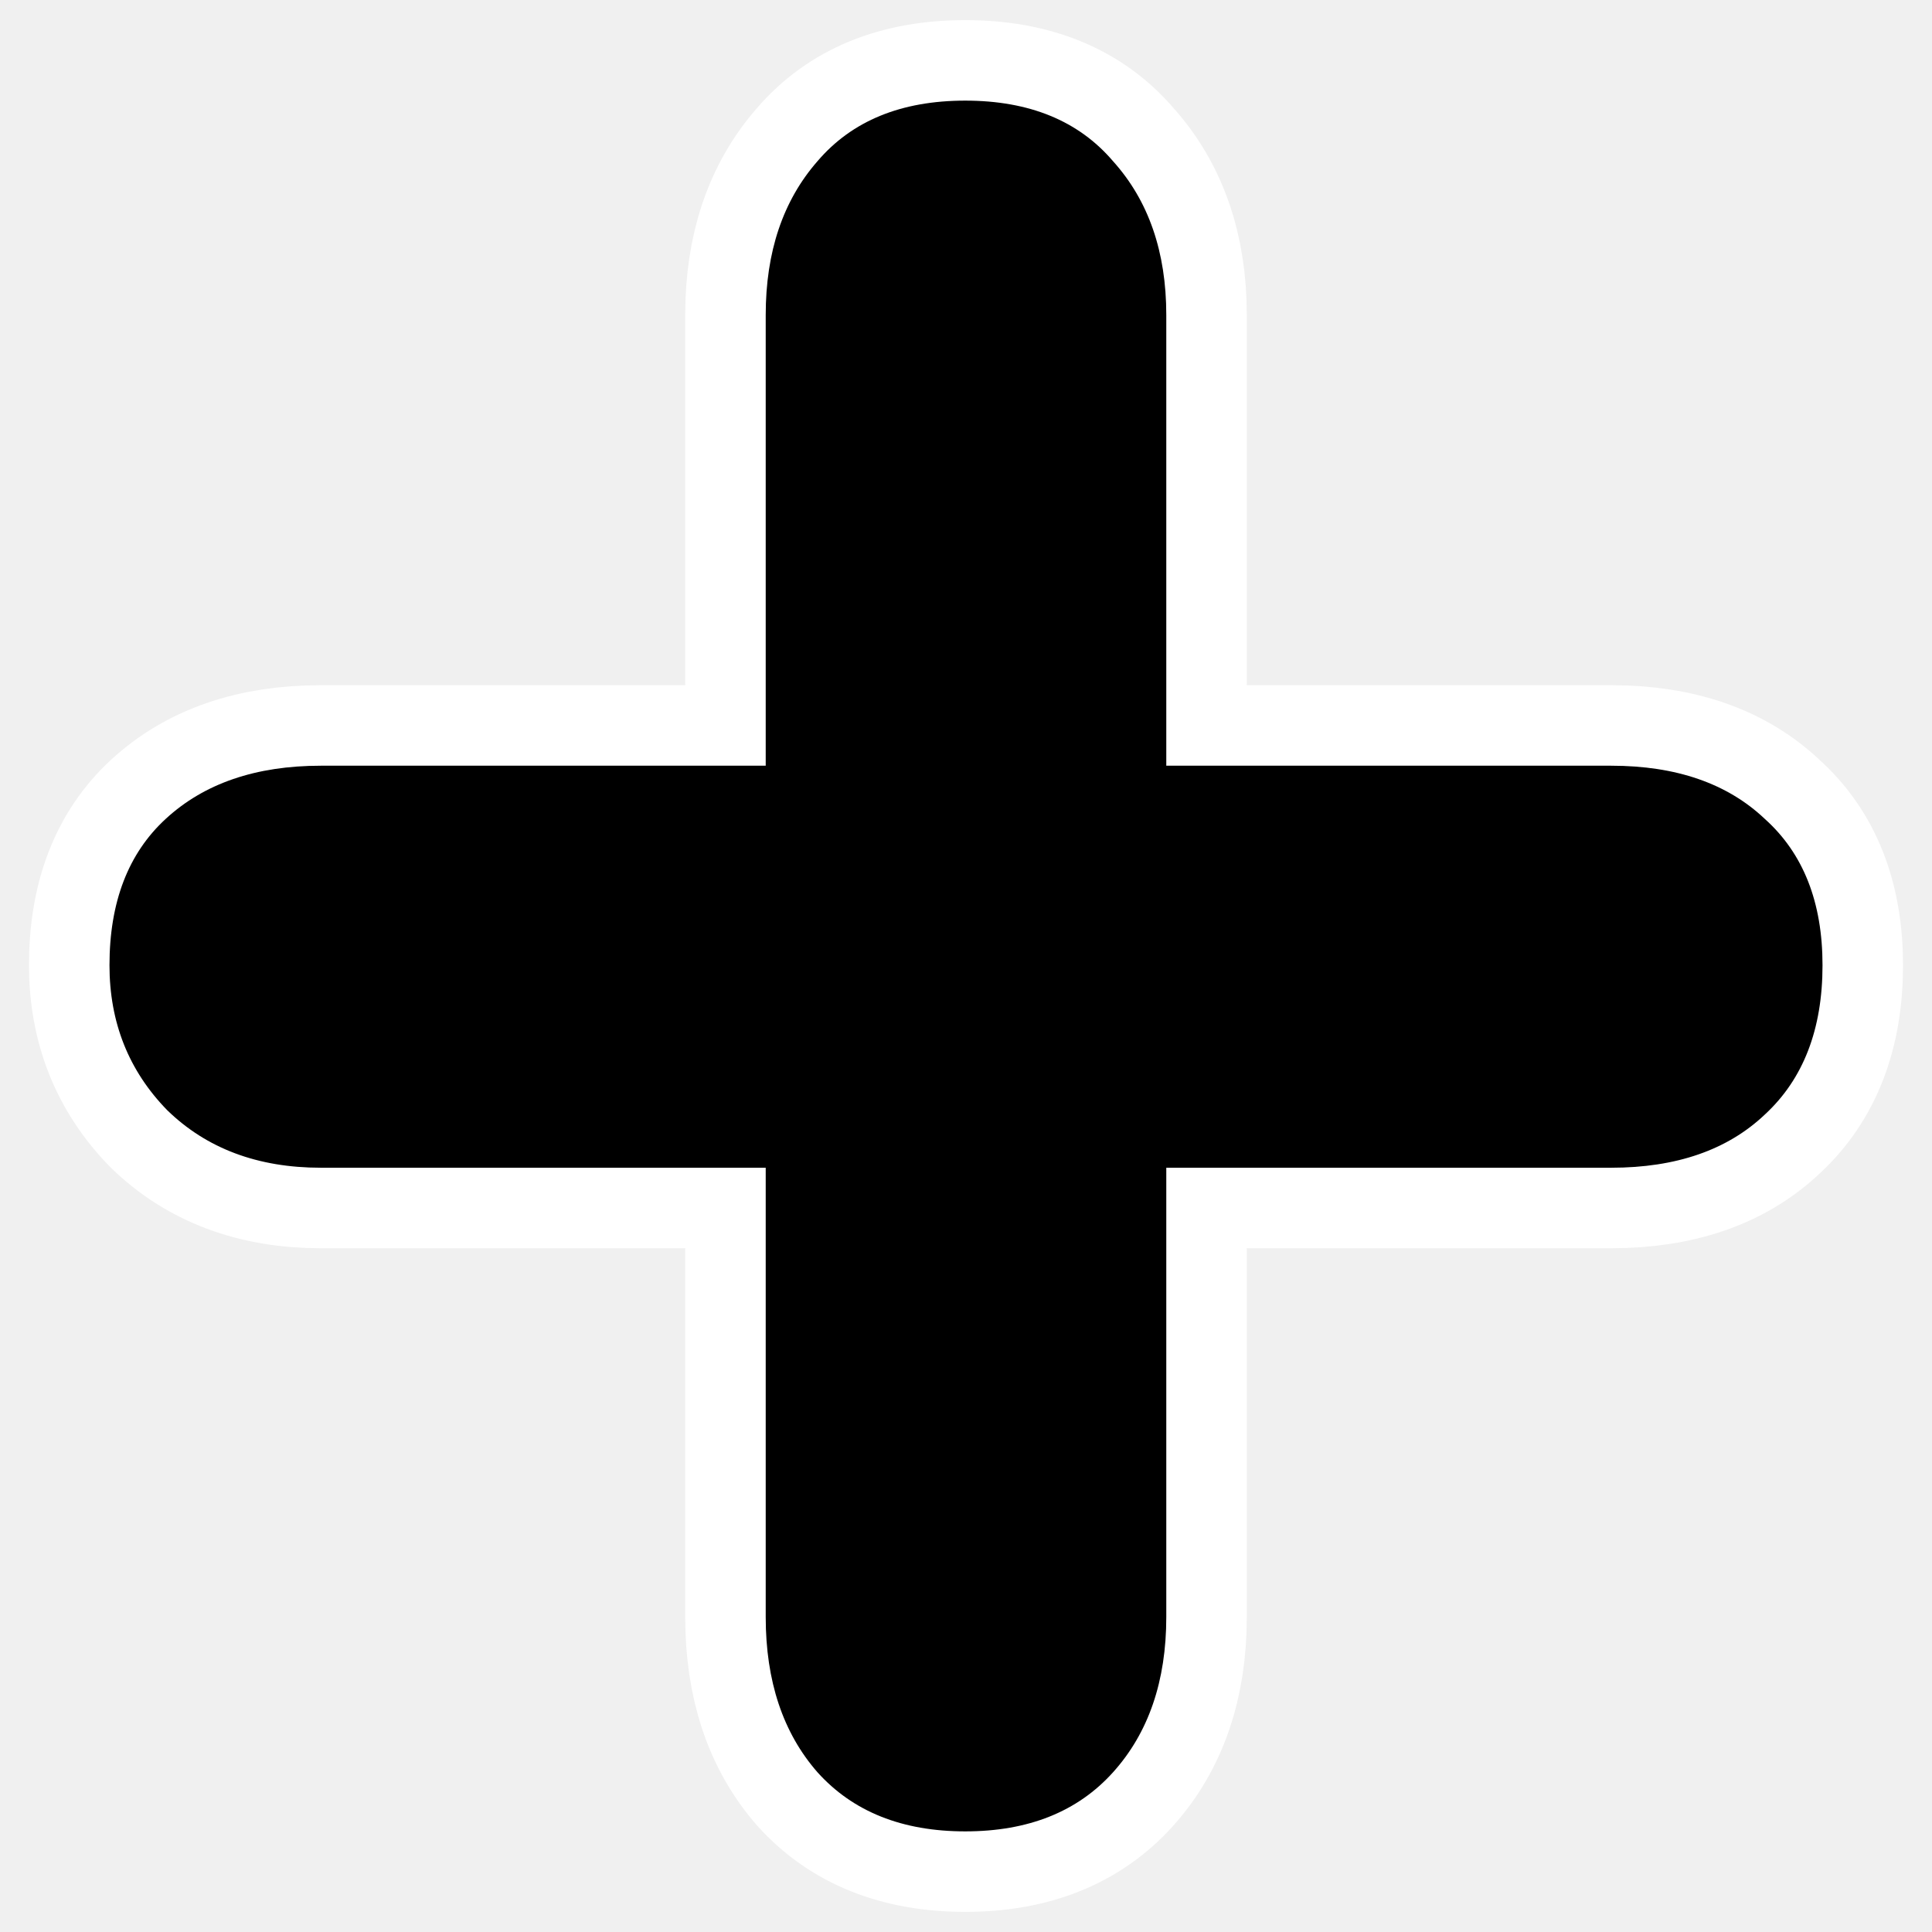
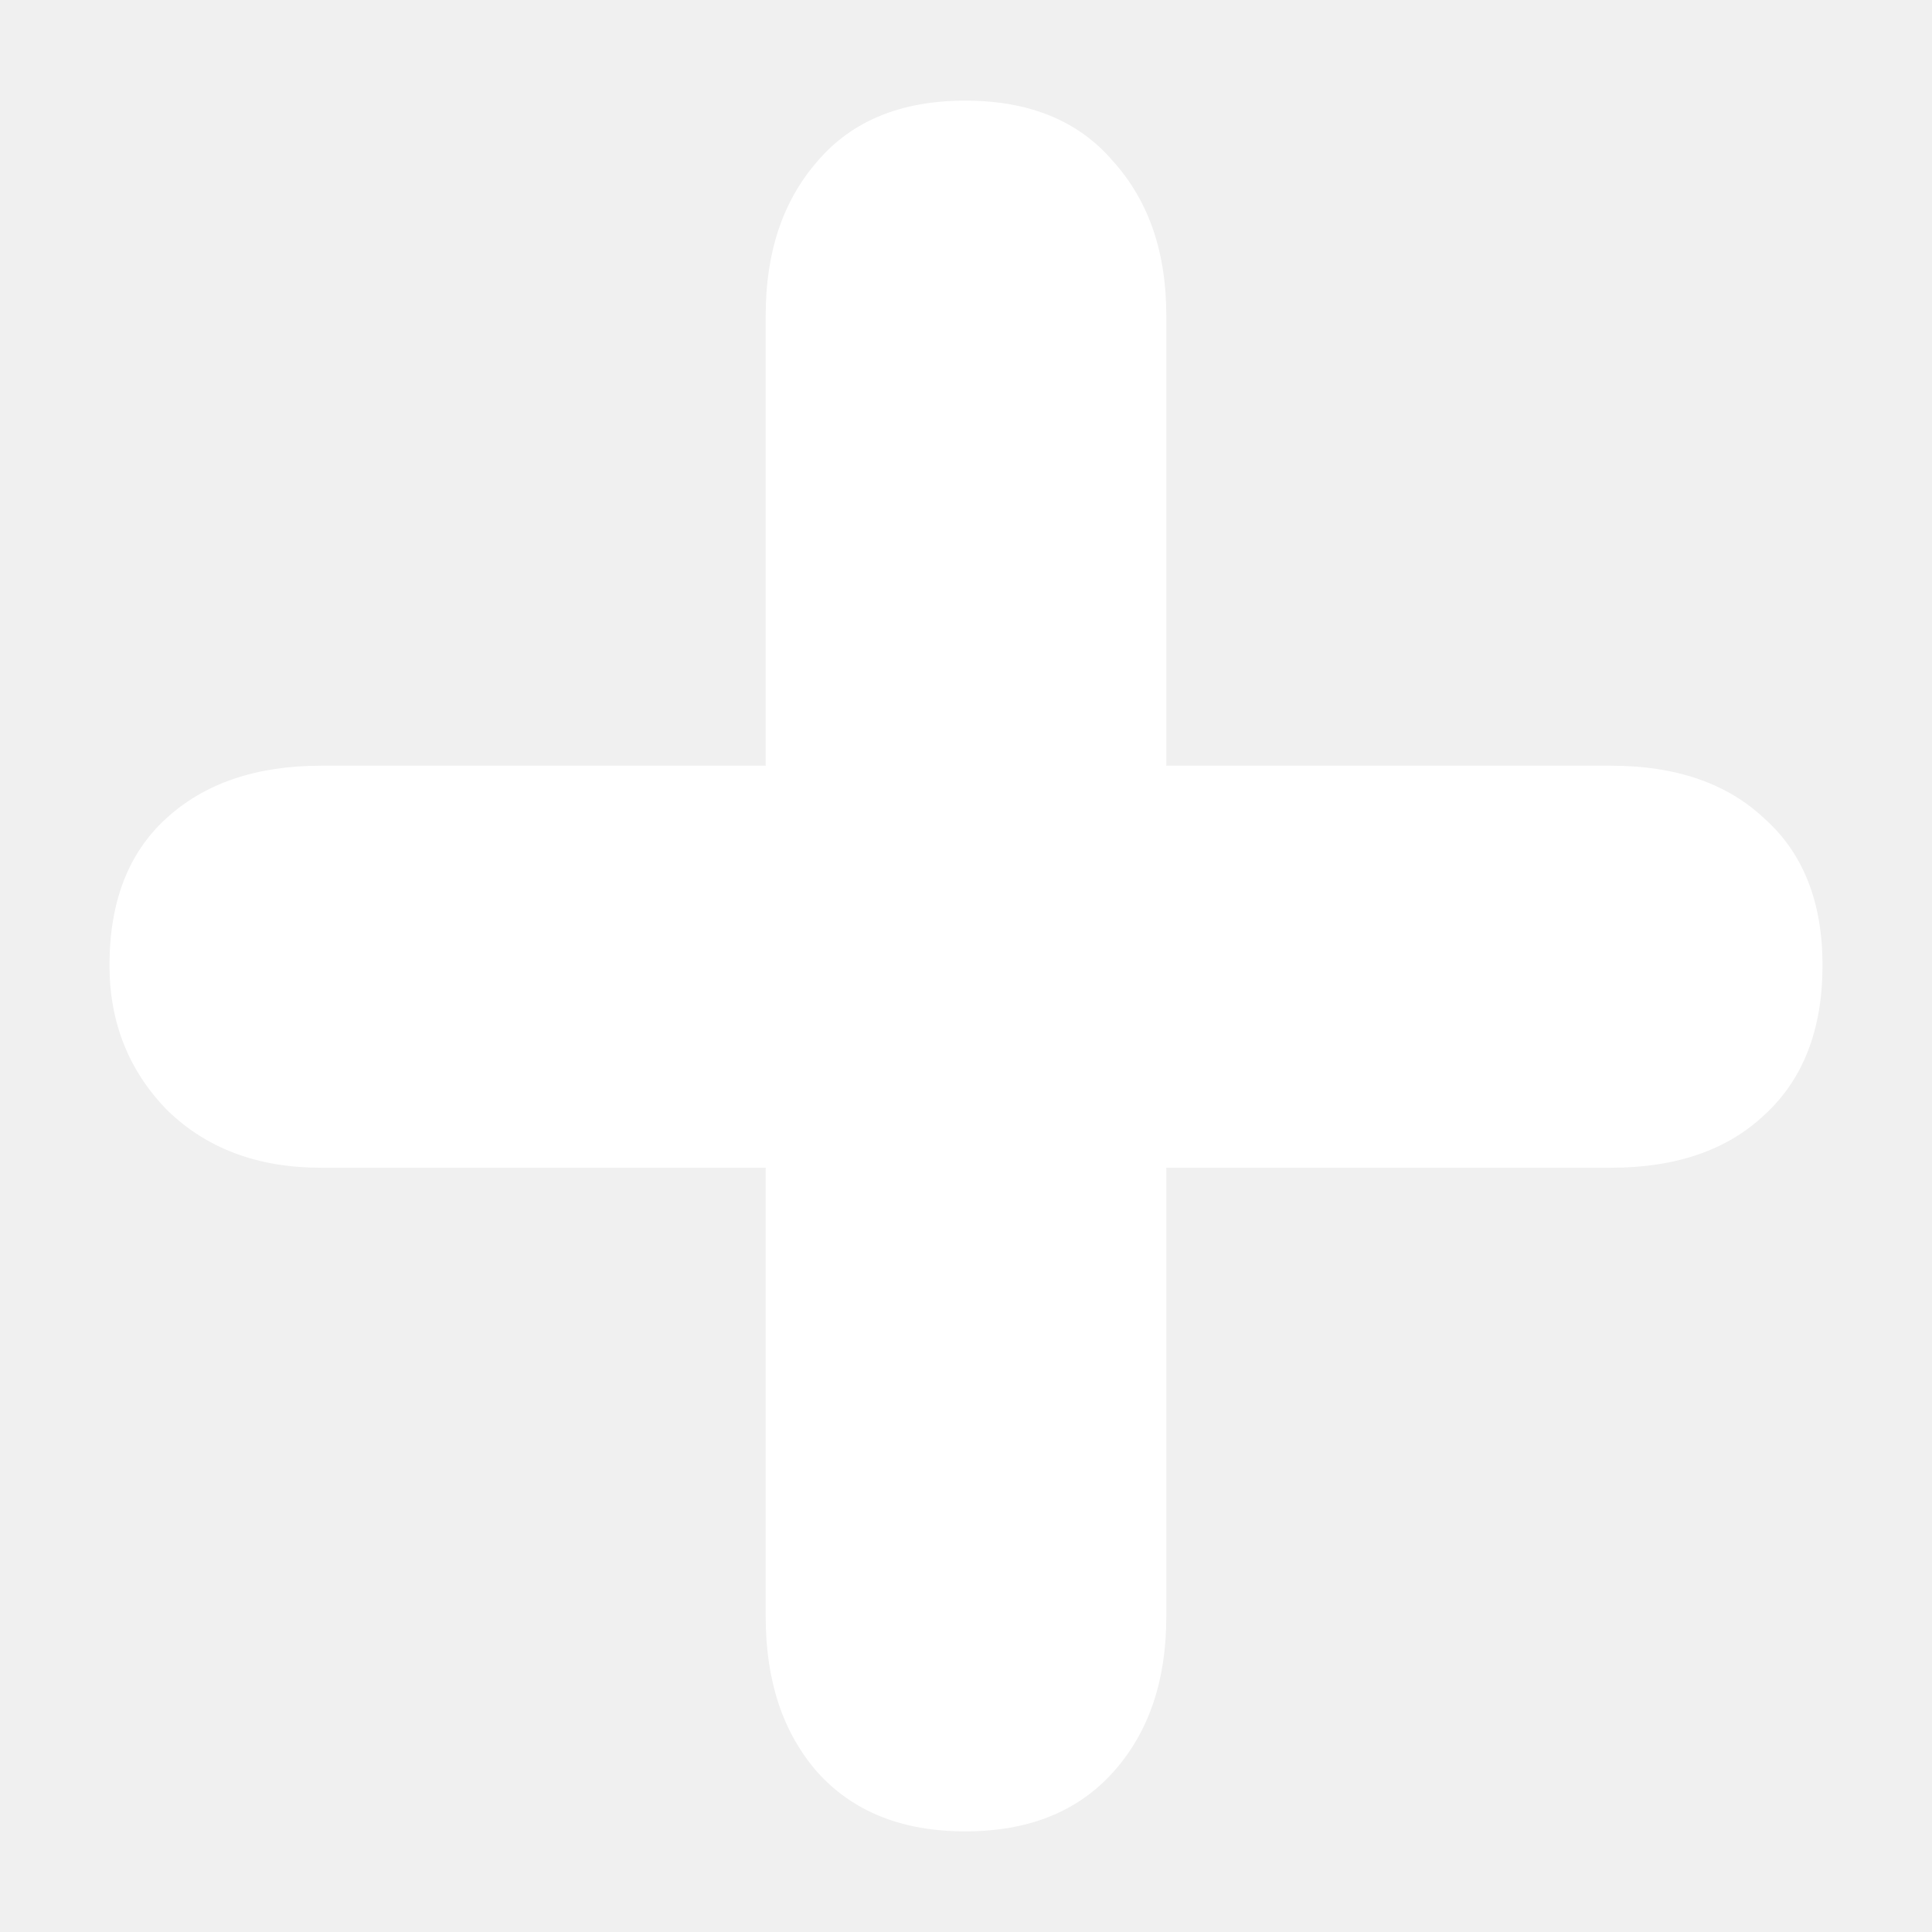
<svg xmlns="http://www.w3.org/2000/svg" id="svg1" viewBox="0 0 60 60" _SVGFile__filename="oldscale/actions/edit_add.svg" version="1.0" y="0" x="0">
-   <path id="path1092" style="stroke-linejoin:round;stroke:#ffffff;stroke-linecap:round;stroke-width:5;fill:none" d="m23.78 23.78v-13.999c0-1.959 0.536-3.55 1.607-4.774 1.071-1.255 2.601-1.882 4.59-1.882s3.519 0.627 4.59 1.882c1.102 1.224 1.653 2.815 1.653 4.774v13.999h13.816c2.019 0 3.611 0.551 4.773 1.653 1.194 1.071 1.791 2.586 1.791 4.544 0 1.989-0.597 3.534-1.791 4.636-1.162 1.102-2.754 1.652-4.773 1.652h-13.816v13.954c0 1.989-0.551 3.596-1.653 4.82-1.101 1.224-2.632 1.836-4.59 1.836s-3.488-0.612-4.59-1.836c-1.071-1.224-1.607-2.831-1.607-4.82v-13.954h-13.816c-1.958 0-3.549-0.596-4.774-1.79-1.193-1.224-1.79-2.723-1.79-4.498 0-1.958 0.581-3.473 1.744-4.544 1.194-1.102 2.8-1.653 4.82-1.653h13.816z" />
-   <path id="path837" style="fill:#000000" d="m23.78 23.78v-13.999c0-1.959 0.536-3.55 1.607-4.774 1.071-1.255 2.601-1.882 4.59-1.882s3.519 0.627 4.59 1.882c1.102 1.224 1.653 2.815 1.653 4.774v13.999h13.816c2.019 0 3.611 0.551 4.773 1.653 1.194 1.071 1.791 2.586 1.791 4.544 0 1.989-0.597 3.534-1.791 4.636-1.162 1.102-2.754 1.652-4.773 1.652h-13.816v13.954c0 1.989-0.551 3.596-1.653 4.82-1.101 1.224-2.632 1.836-4.59 1.836s-3.488-0.612-4.59-1.836c-1.071-1.224-1.607-2.831-1.607-4.82v-13.954h-13.816c-1.958 0-3.549-0.596-4.774-1.79-1.193-1.224-1.79-2.723-1.79-4.498 0-1.958 0.581-3.473 1.744-4.544 1.194-1.102 2.8-1.653 4.82-1.653h13.816z" />
+   <path id="path1092" style="stroke-linejoin:round;stroke:#ffffff;stroke-linecap:round;stroke-width:0;fill:none" d="m23.78 23.78v-13.999c0-1.959 0.536-3.55 1.607-4.774 1.071-1.255 2.601-1.882 4.59-1.882s3.519 0.627 4.59 1.882c1.102 1.224 1.653 2.815 1.653 4.774v13.999h13.816c2.019 0 3.611 0.551 4.773 1.653 1.194 1.071 1.791 2.586 1.791 4.544 0 1.989-0.597 3.534-1.791 4.636-1.162 1.102-2.754 1.652-4.773 1.652h-13.816v13.954c0 1.989-0.551 3.596-1.653 4.82-1.101 1.224-2.632 1.836-4.59 1.836s-3.488-0.612-4.59-1.836c-1.071-1.224-1.607-2.831-1.607-4.82v-13.954h-13.816c-1.958 0-3.549-0.596-4.774-1.79-1.193-1.224-1.79-2.723-1.79-4.498 0-1.958 0.581-3.473 1.744-4.544 1.194-1.102 2.8-1.653 4.82-1.653h13.816z" />
+   <path id="path837" style="fill:#FFFFFF" d="m23.78 23.78v-13.999c0-1.959 0.536-3.55 1.607-4.774 1.071-1.255 2.601-1.882 4.59-1.882s3.519 0.627 4.59 1.882c1.102 1.224 1.653 2.815 1.653 4.774v13.999h13.816c2.019 0 3.611 0.551 4.773 1.653 1.194 1.071 1.791 2.586 1.791 4.544 0 1.989-0.597 3.534-1.791 4.636-1.162 1.102-2.754 1.652-4.773 1.652h-13.816v13.954c0 1.989-0.551 3.596-1.653 4.82-1.101 1.224-2.632 1.836-4.59 1.836s-3.488-0.612-4.59-1.836c-1.071-1.224-1.607-2.831-1.607-4.82v-13.954h-13.816c-1.958 0-3.549-0.596-4.774-1.79-1.193-1.224-1.79-2.723-1.79-4.498 0-1.958 0.581-3.473 1.744-4.544 1.194-1.102 2.8-1.653 4.82-1.653h13.816z" />
</svg>
